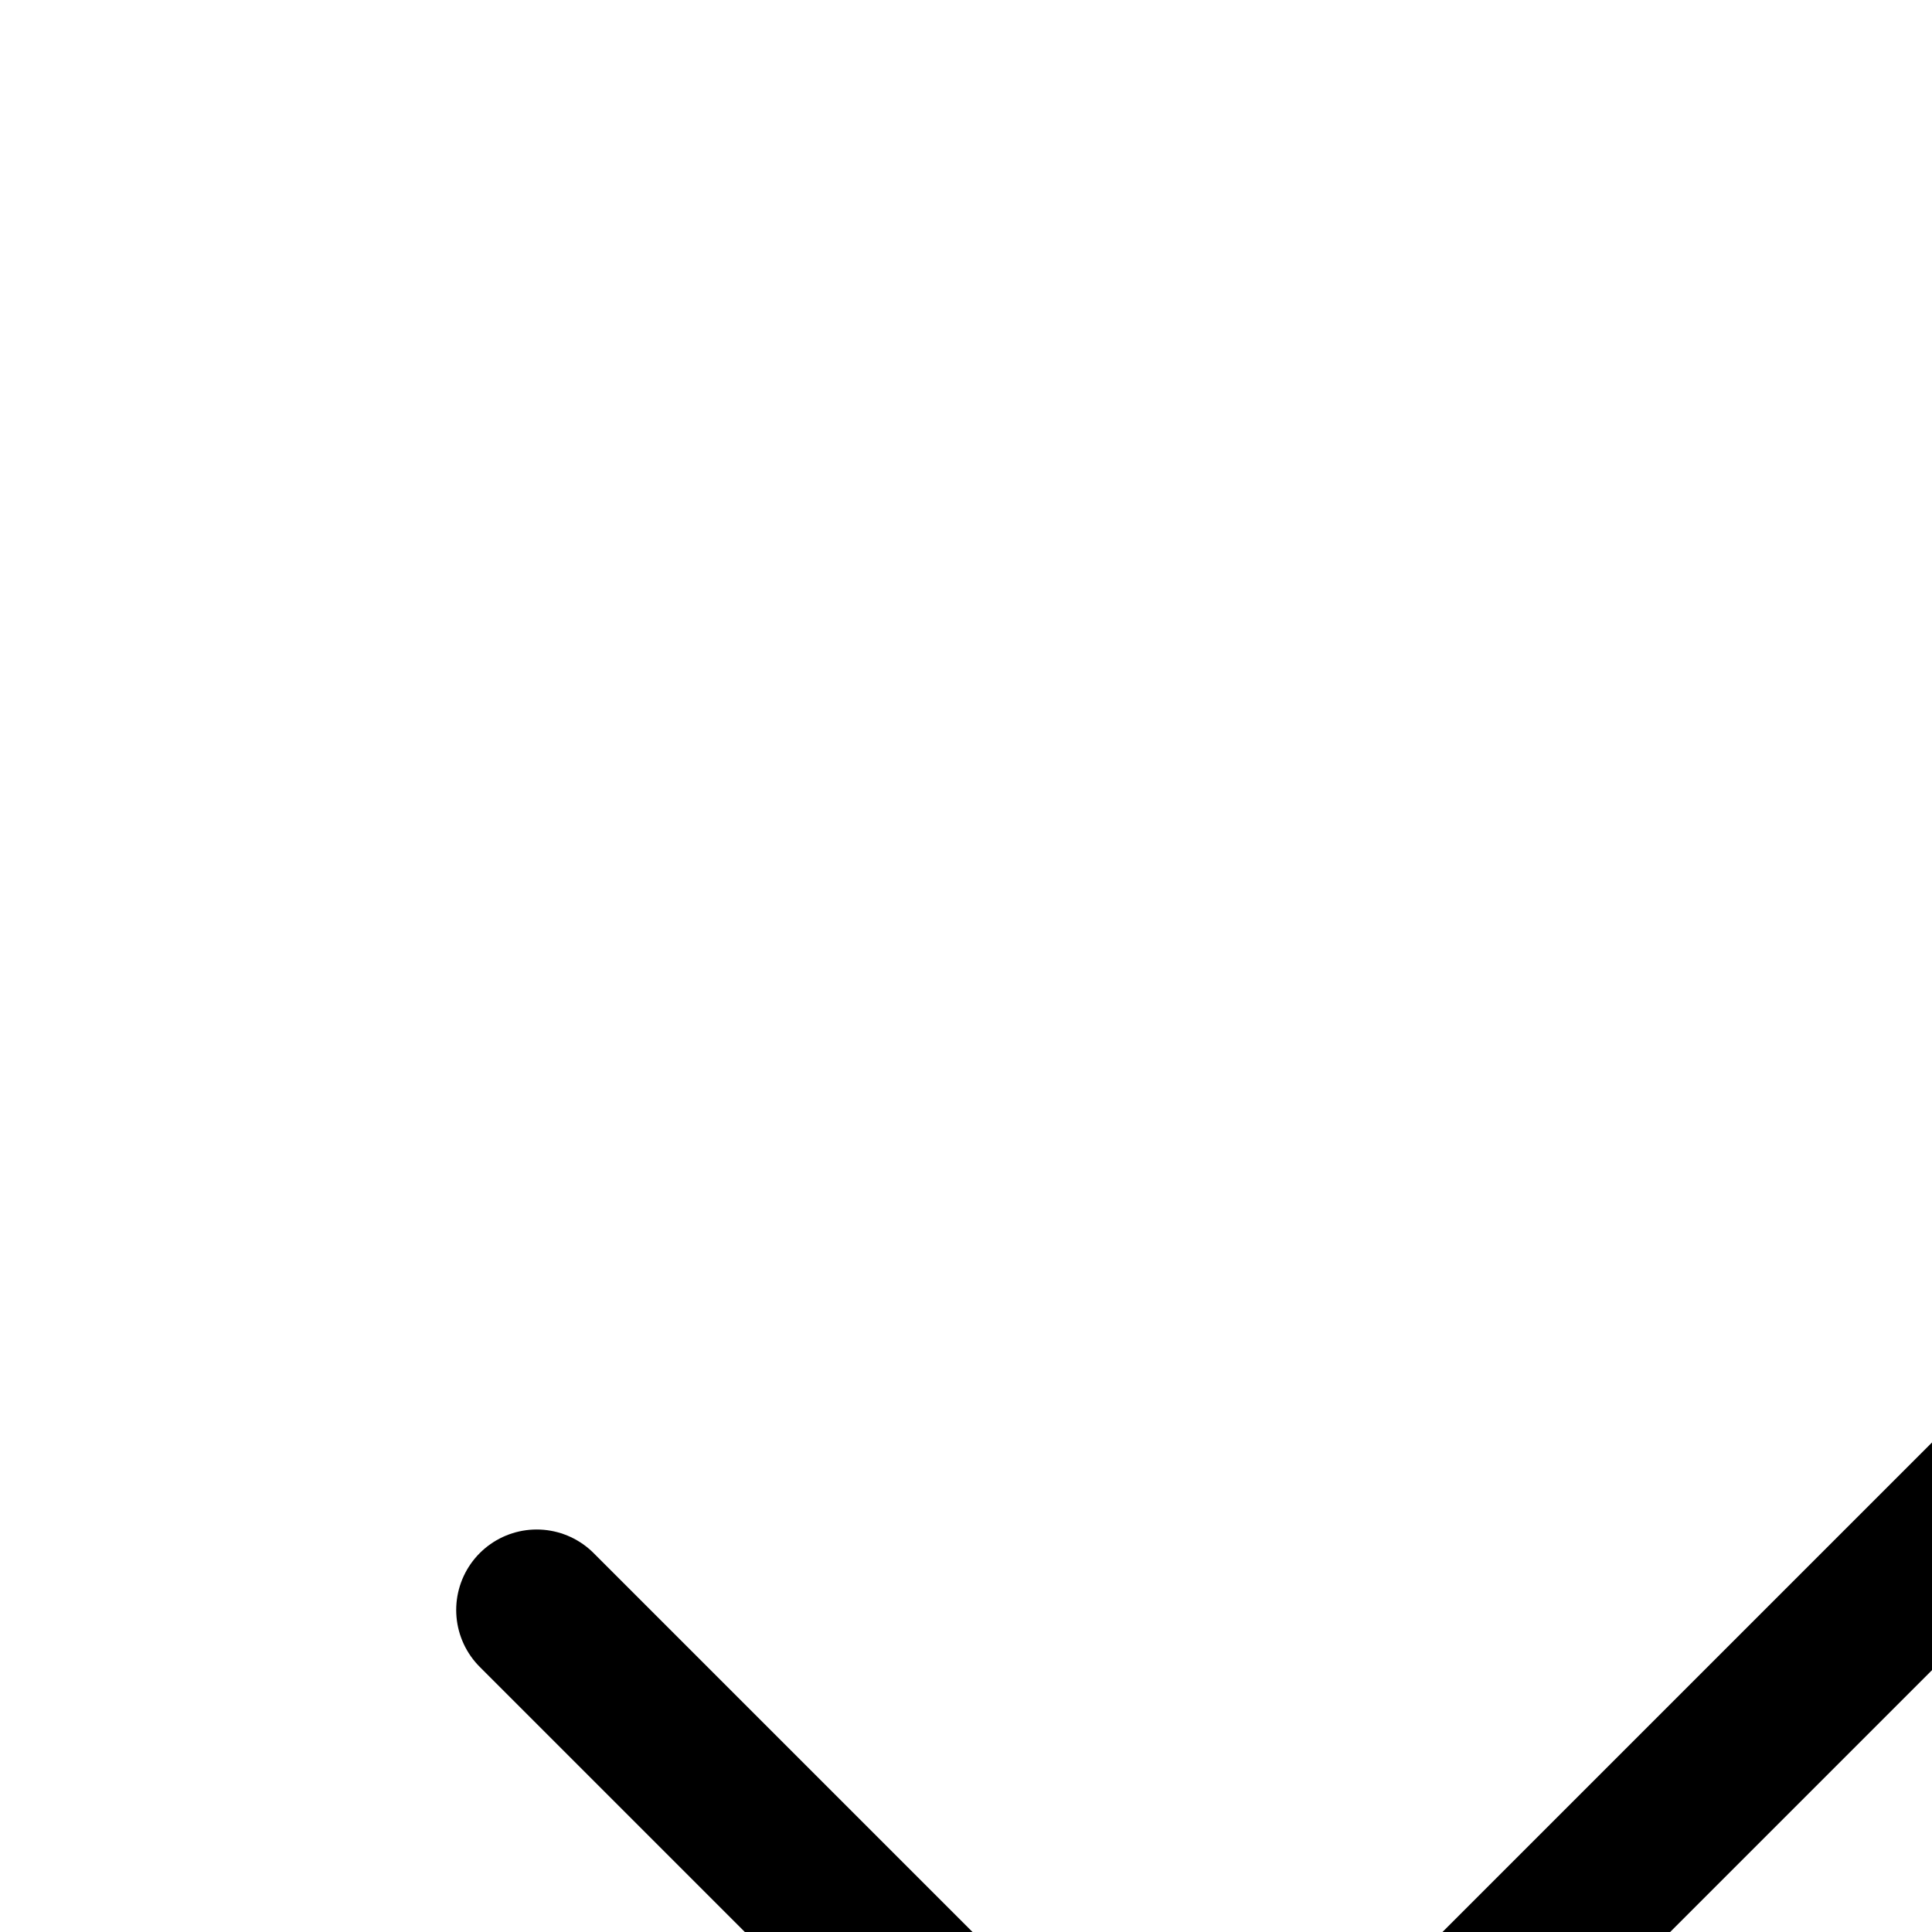
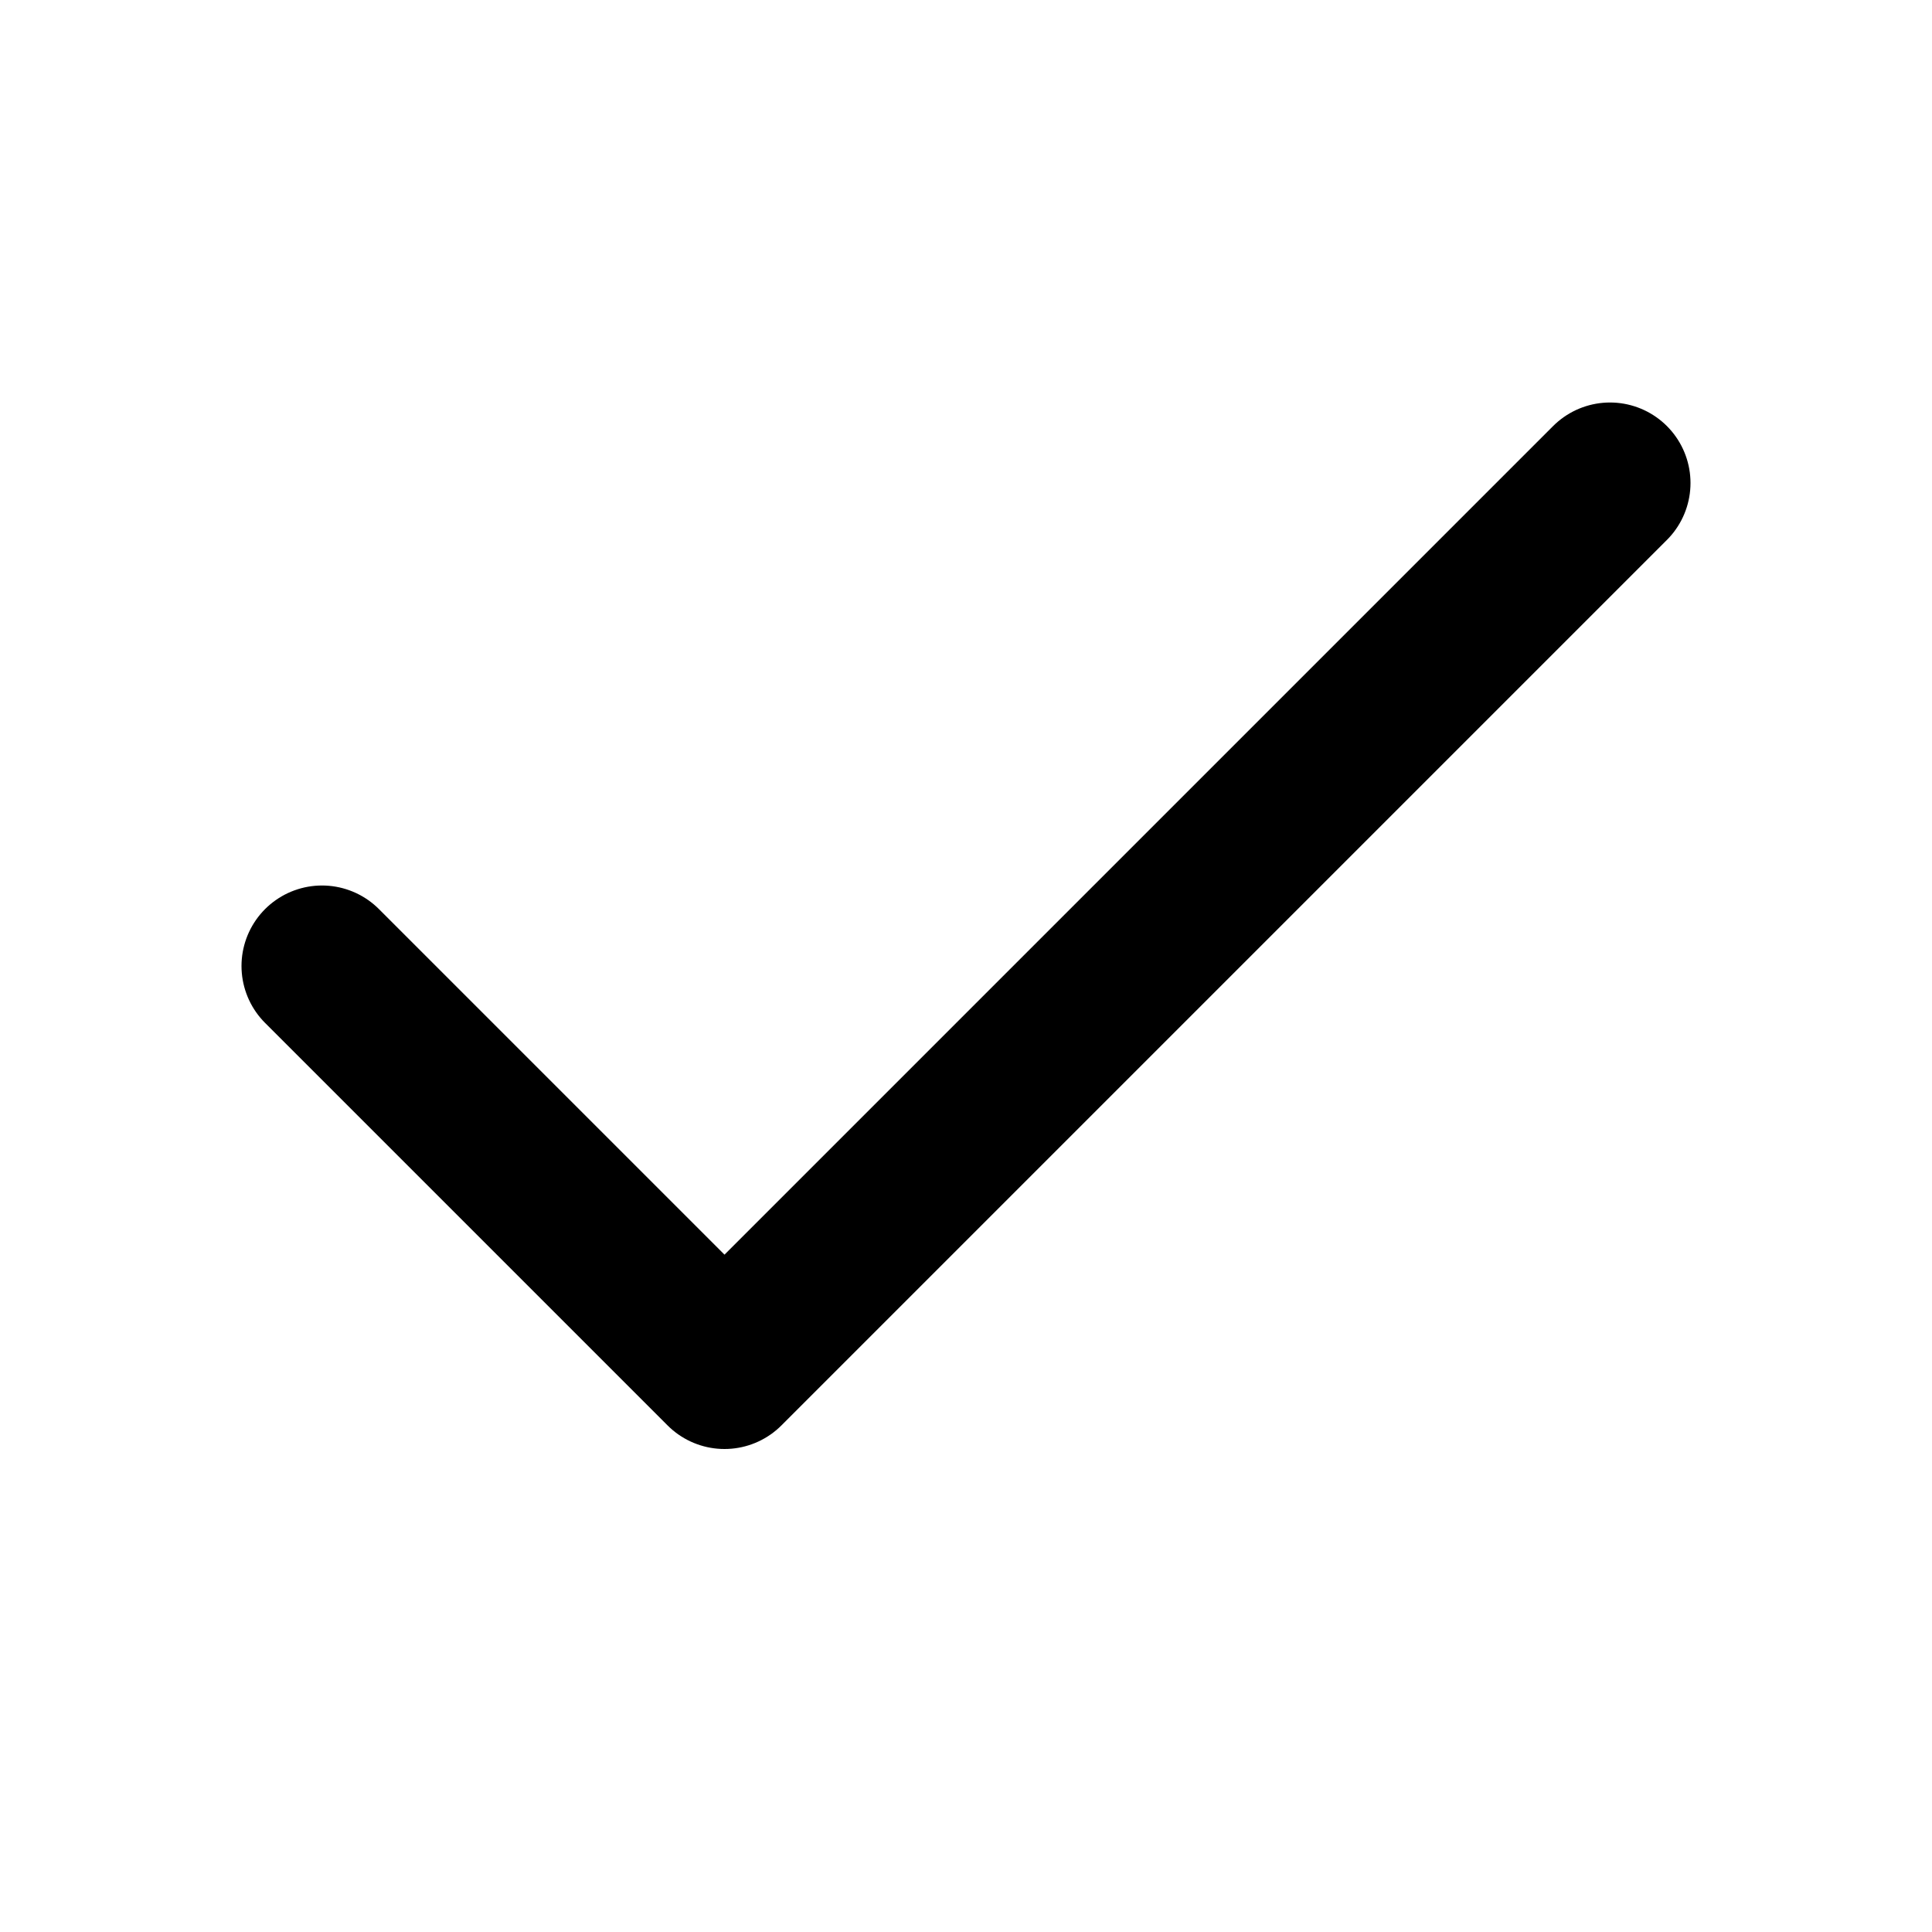
<svg xmlns="http://www.w3.org/2000/svg" width="24" height="24" viewBox="0 0 24 24" fill="none">
-   <path d="M33.333 10L15 28.333L6.667 20" stroke="black" stroke-width="2" stroke-linecap="round" stroke-linejoin="round" />
+   <path d="M20 6L9 17L4 12" stroke="black" stroke-width="2" stroke-linecap="round" stroke-linejoin="round" />
</svg>
